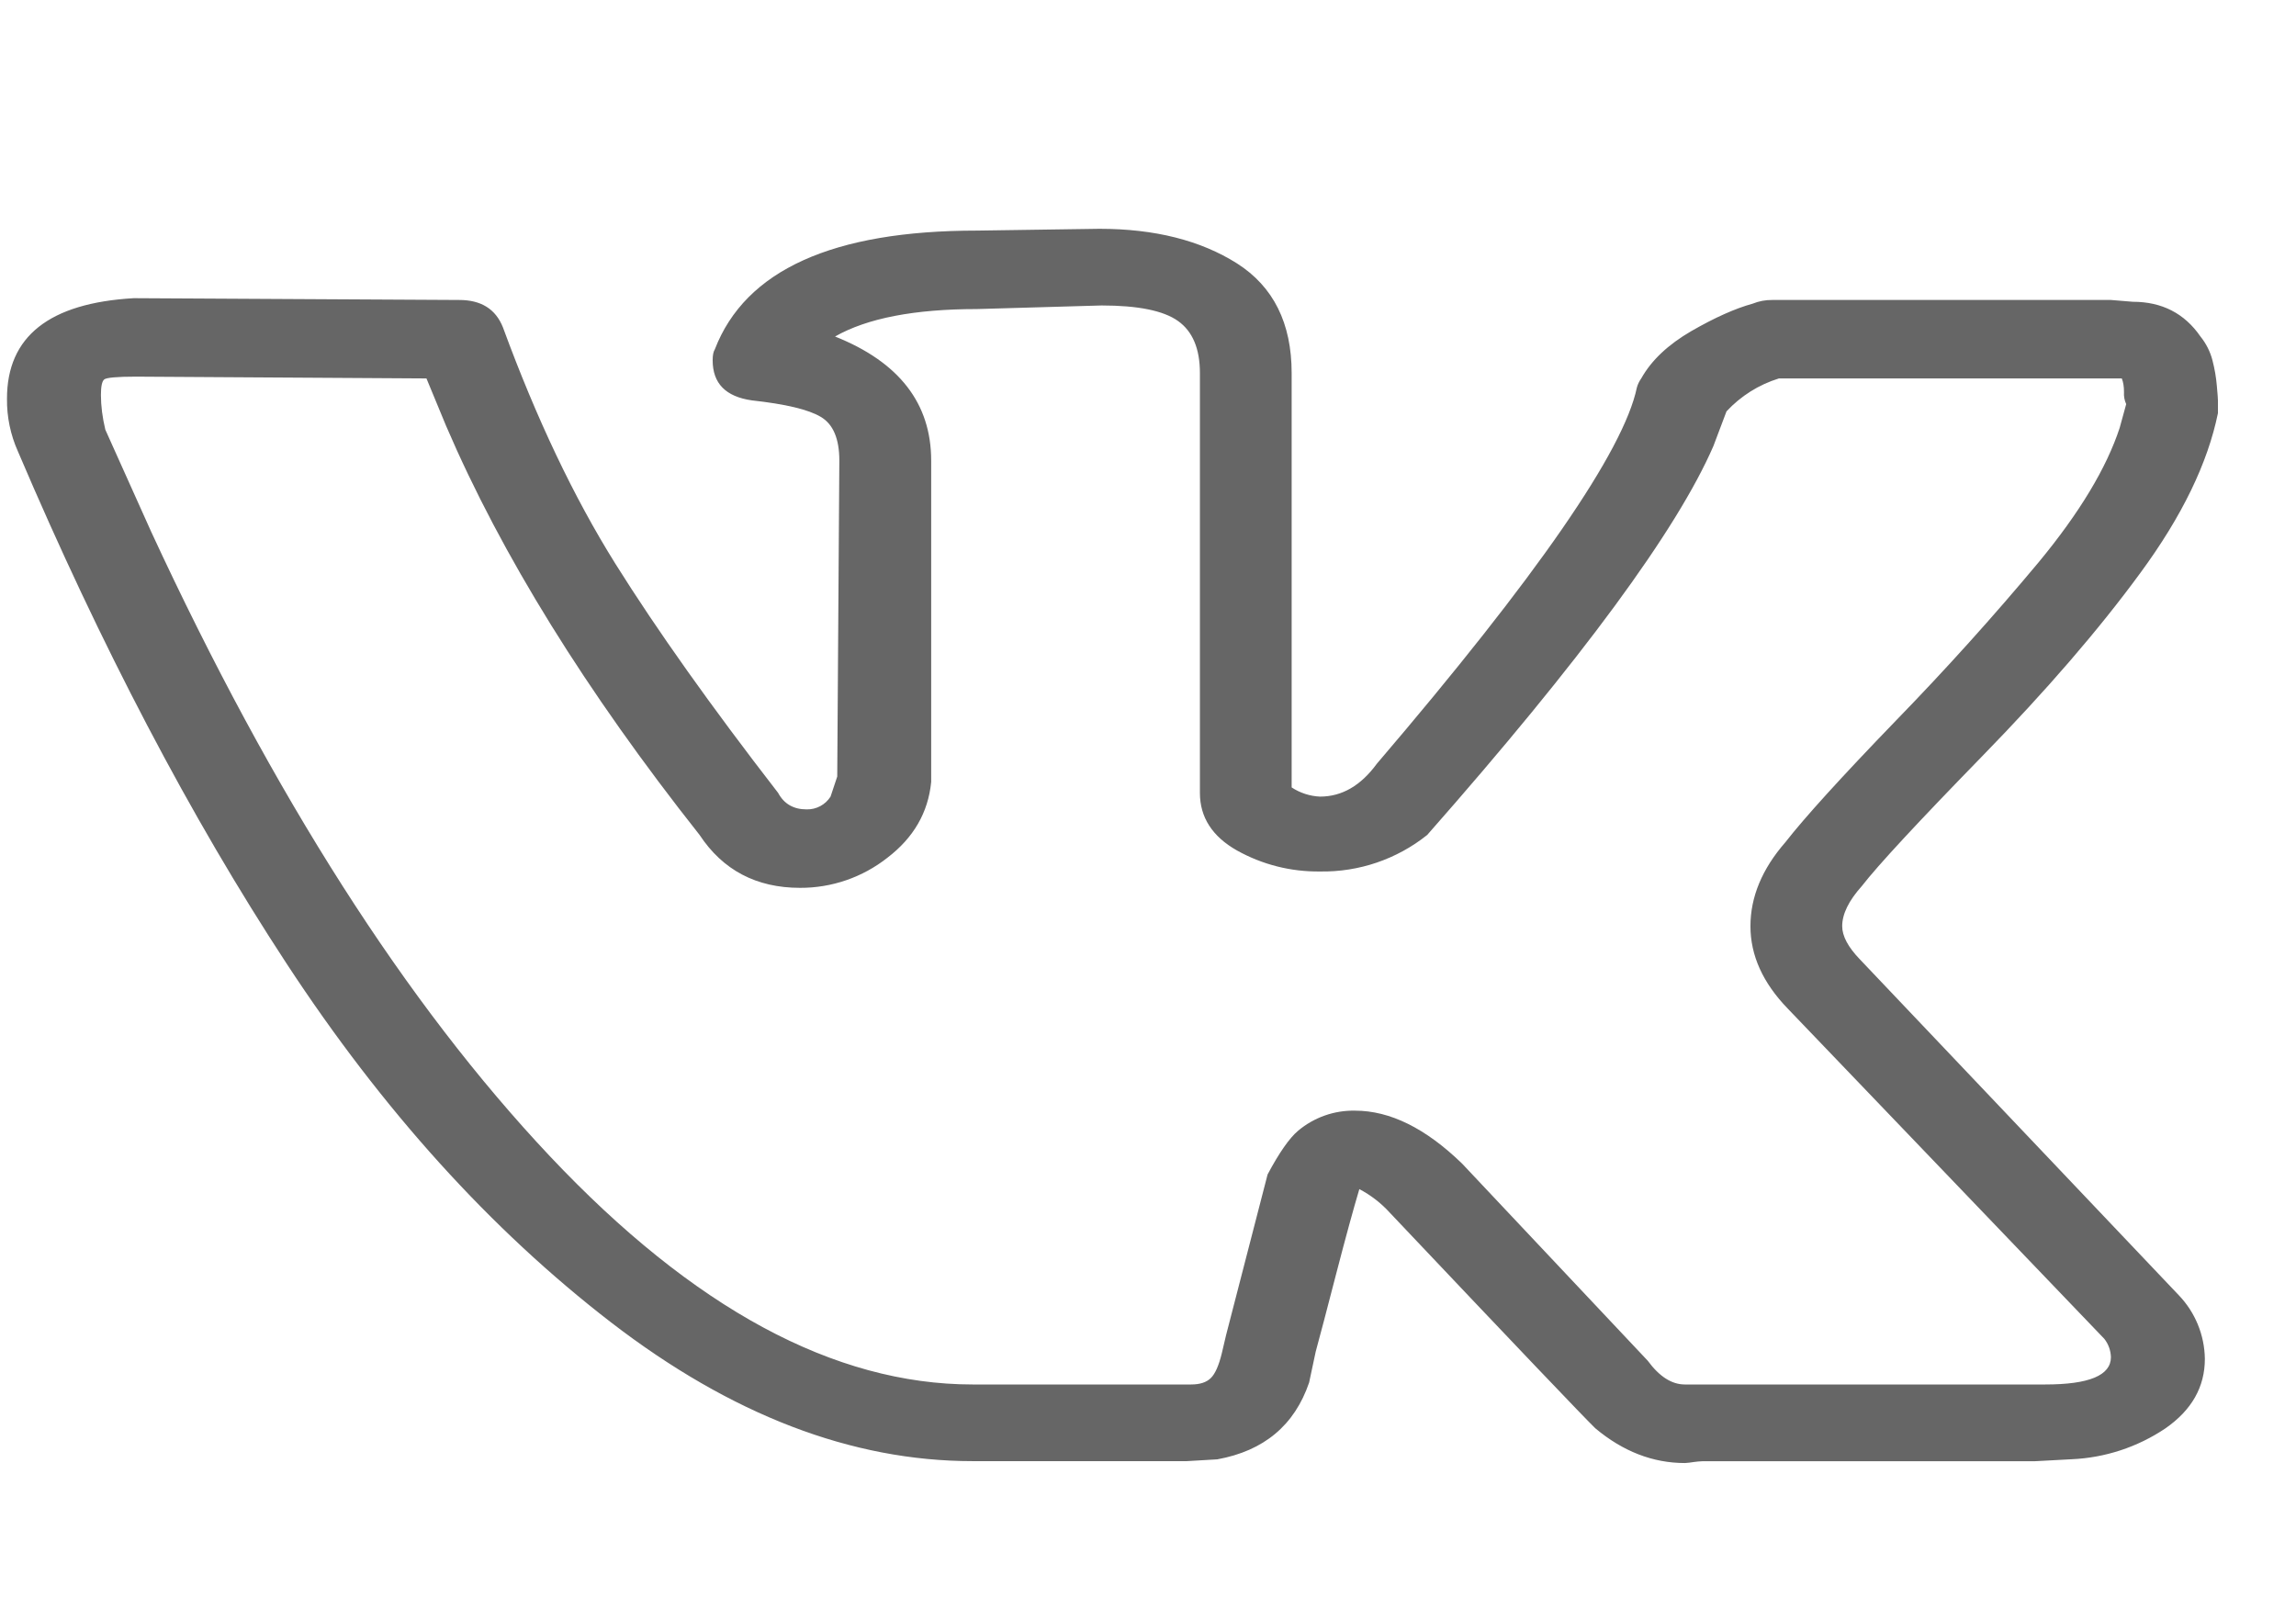
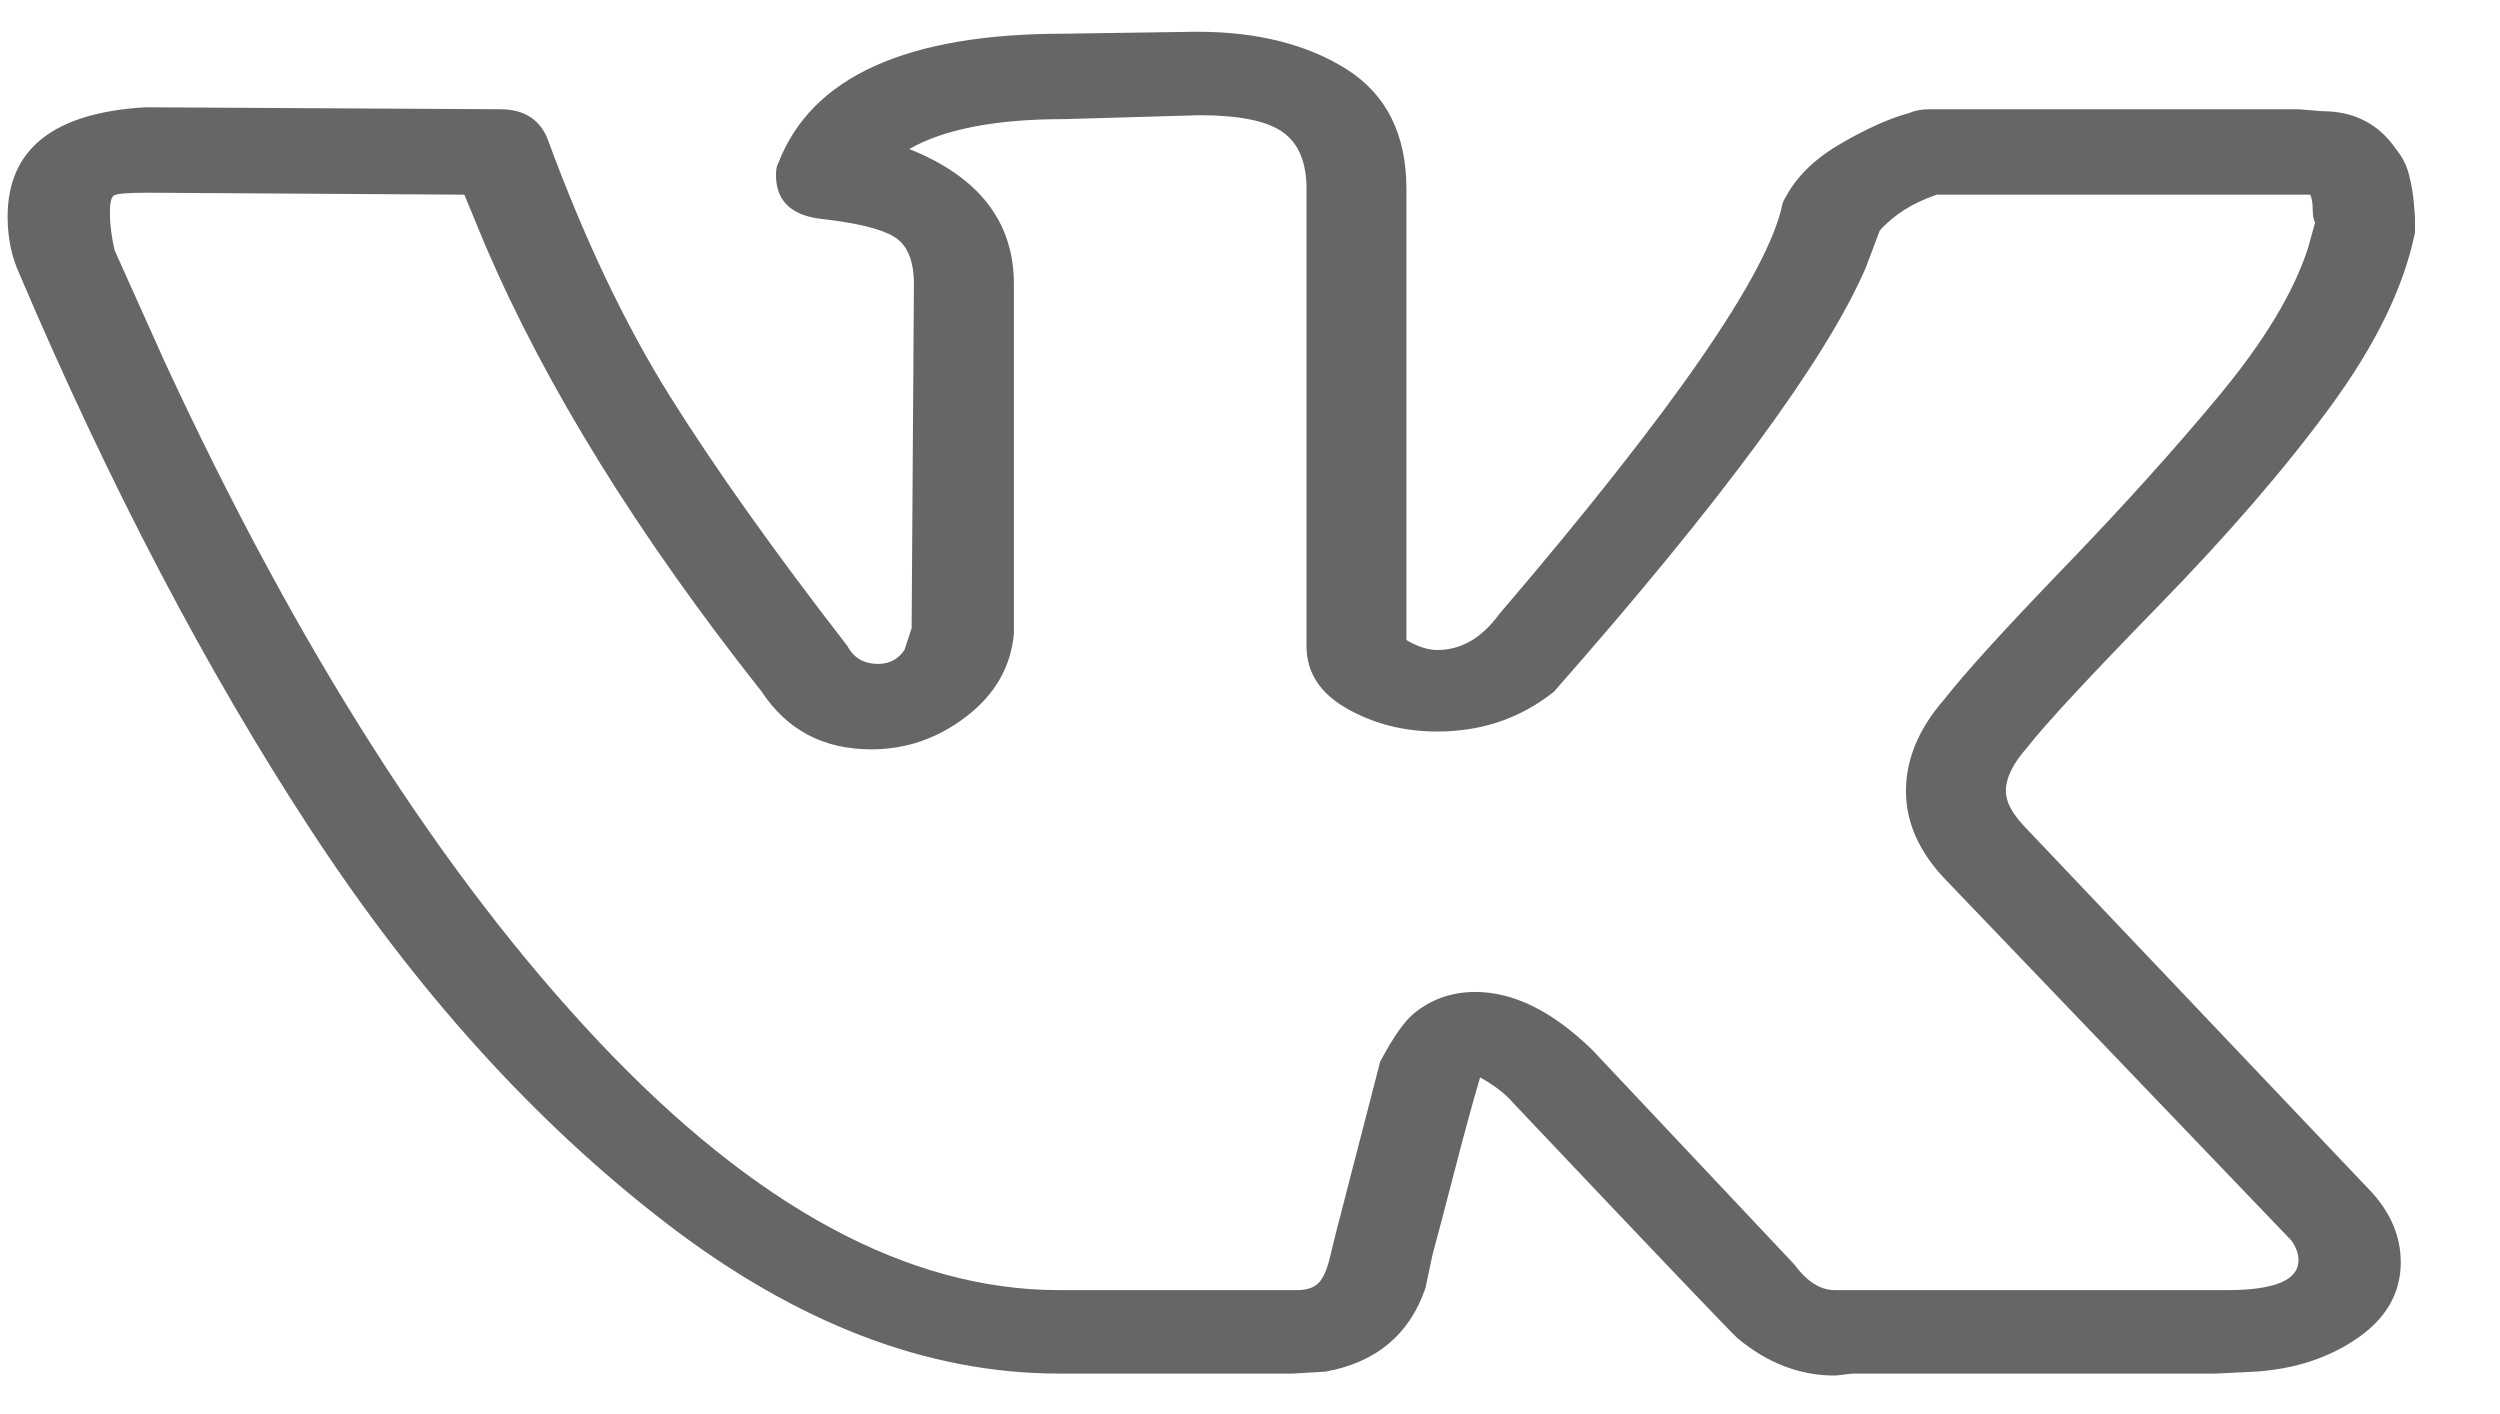
- <svg xmlns="http://www.w3.org/2000/svg" width="23" height="16" fill="none">
-   <path d="M.07 3.993c0-.622.423-.957 1.27-1.006l3.26.018c.22 0 .365.091.438.274.336.915.711 1.704 1.127 2.369.416.664.96 1.43 1.63 2.295.059.11.154.165.285.165a.276.276 0 0 0 .24-.128l.067-.201.021-3.165c0-.219-.062-.365-.186-.438-.124-.074-.353-.128-.689-.165-.263-.037-.394-.17-.394-.402 0-.05.007-.086.022-.11.306-.793 1.182-1.189 2.626-1.189l1.226-.018c.554 0 1.014.116 1.379.347.364.232.547.598.547 1.098v4.151a.562.562 0 0 0 .284.092c.22 0 .409-.11.57-.33 1.604-1.877 2.472-3.133 2.604-3.767a.29.29 0 0 1 .044-.092c.102-.182.27-.34.503-.475.233-.134.438-.226.613-.274a.507.507 0 0 1 .197-.037h3.392l.219.018c.292 0 .518.116.678.348a.63.63 0 0 1 .12.238c.022.085.037.17.044.256.008.085.011.134.011.146v.128c-.102.5-.36 1.033-.777 1.6-.415.567-.944 1.18-1.586 1.838-.642.659-1.044 1.092-1.204 1.299-.131.146-.197.28-.197.402 0 .098.058.208.175.33l3.195 3.365a.939.939 0 0 1 .263.64c0 .28-.131.512-.394.695a1.826 1.826 0 0 1-.941.31l-.372.02h-3.327a.794.794 0 0 0-.087.008.802.802 0 0 1-.088.01c-.32 0-.62-.116-.897-.348-.102-.098-.788-.817-2.057-2.158a1.106 1.106 0 0 0-.307-.238c-.058.195-.135.475-.23.841-.094.366-.164.628-.207.787l-.066.31c-.146.427-.452.684-.92.769l-.306.018H9.743c-1.21 0-2.418-.463-3.622-1.39-1.203-.927-2.287-2.124-3.25-3.594-.963-1.469-1.86-3.18-2.691-5.13a1.254 1.254 0 0 1-.11-.53ZM13.223 8.73a1.66 1.66 0 0 1-.831-.21c-.248-.14-.372-.333-.372-.577V3.737c0-.244-.073-.418-.22-.522-.145-.103-.4-.155-.765-.155l-1.248.036c-.627 0-1.101.092-1.422.275.642.256.963.67.963 1.243v3.22c-.03.304-.175.557-.438.758a1.405 1.405 0 0 1-.875.302c-.438 0-.774-.177-1.007-.53C5.87 6.925 5.024 5.559 4.469 4.267l-.197-.476-2.91-.018c-.19 0-.296.01-.318.028-.022.018-.033.07-.033.155 0 .11.015.226.044.348l.46 1.024c1.225 2.646 2.556 4.73 3.994 6.255 1.437 1.524 2.848 2.286 4.234 2.286h2.189c.088 0 .153-.021.197-.064.044-.043.08-.125.11-.247l.043-.183.416-1.61c.117-.219.219-.365.306-.438a.86.86 0 0 1 .57-.201c.35 0 .707.176 1.072.53l1.86 1.975c.117.159.24.238.372.238h3.611c.438 0 .657-.091.657-.274a.312.312 0 0 0-.066-.183l-3.173-3.31c-.248-.257-.372-.531-.372-.824 0-.292.116-.573.35-.841.19-.244.558-.65 1.105-1.216a28.203 28.203 0 0 0 1.434-1.591c.408-.494.678-.942.81-1.345l.065-.237a.243.243 0 0 1-.022-.12c0-.054-.007-.1-.022-.137H17.82a1.199 1.199 0 0 0-.525.33l-.131.347c-.365.841-1.32 2.14-2.867 3.896a1.672 1.672 0 0 1-1.073.366Z" fill="#666" />
+ <svg xmlns="http://www.w3.org/2000/svg" width="23" height="13" viewBox="0 0 23 13" fill="none">
+   <path d="M0.07 1.993C0.07 1.371 0.493 1.036 1.339 0.987L4.6 1.005C4.819 1.005 4.965 1.096 5.038 1.279C5.374 2.194 5.749 2.983 6.165 3.648C6.581 4.312 7.125 5.077 7.796 5.943C7.854 6.053 7.949 6.108 8.08 6.108C8.182 6.108 8.263 6.065 8.321 5.98L8.387 5.779L8.408 2.615C8.408 2.395 8.346 2.249 8.222 2.176C8.098 2.102 7.869 2.048 7.533 2.011C7.27 1.974 7.139 1.84 7.139 1.609C7.139 1.56 7.146 1.523 7.161 1.499C7.467 0.706 8.343 0.31 9.787 0.31L11.013 0.292C11.567 0.292 12.027 0.408 12.392 0.639C12.756 0.871 12.939 1.237 12.939 1.737V5.888C13.041 5.949 13.136 5.98 13.223 5.98C13.442 5.98 13.632 5.87 13.792 5.651C15.397 3.773 16.265 2.517 16.397 1.883C16.397 1.871 16.411 1.84 16.441 1.791C16.543 1.609 16.71 1.45 16.944 1.316C17.177 1.182 17.381 1.09 17.557 1.042C17.615 1.017 17.681 1.005 17.754 1.005H21.146L21.365 1.023C21.657 1.023 21.883 1.139 22.043 1.371C22.102 1.444 22.142 1.523 22.163 1.609C22.185 1.694 22.2 1.779 22.207 1.865C22.215 1.95 22.218 1.999 22.218 2.011V2.139C22.116 2.639 21.857 3.172 21.441 3.739C21.026 4.306 20.497 4.919 19.855 5.577C19.213 6.236 18.811 6.669 18.651 6.876C18.52 7.022 18.454 7.156 18.454 7.278C18.454 7.376 18.512 7.486 18.629 7.608L21.824 10.973C21.999 11.168 22.087 11.381 22.087 11.613C22.087 11.893 21.956 12.125 21.693 12.308C21.43 12.491 21.117 12.594 20.752 12.619L20.38 12.637H17.053C17.039 12.637 17.009 12.64 16.966 12.646C16.922 12.652 16.893 12.655 16.878 12.655C16.557 12.655 16.258 12.54 15.981 12.308C15.879 12.21 15.193 11.491 13.924 10.15C13.851 10.064 13.748 9.985 13.617 9.912C13.559 10.107 13.482 10.387 13.387 10.753C13.293 11.119 13.223 11.381 13.18 11.54L13.114 11.851C12.968 12.277 12.662 12.534 12.195 12.619L11.888 12.637H9.743C8.532 12.637 7.325 12.174 6.121 11.247C4.918 10.32 3.834 9.122 2.871 7.653C1.908 6.184 1.011 4.474 0.18 2.523C0.107 2.365 0.07 2.188 0.07 1.993ZM13.223 6.73C12.917 6.73 12.64 6.66 12.392 6.519C12.144 6.379 12.02 6.187 12.02 5.943V1.737C12.02 1.493 11.947 1.319 11.801 1.215C11.655 1.112 11.399 1.06 11.035 1.06L9.787 1.096C9.16 1.096 8.686 1.188 8.365 1.371C9.007 1.627 9.328 2.041 9.328 2.615V5.833C9.298 6.138 9.153 6.391 8.89 6.592C8.627 6.794 8.336 6.894 8.015 6.894C7.577 6.894 7.241 6.717 7.008 6.364C5.87 4.925 5.024 3.559 4.469 2.267L4.272 1.791L1.361 1.773C1.172 1.773 1.066 1.782 1.044 1.801C1.022 1.819 1.011 1.871 1.011 1.956C1.011 2.066 1.026 2.182 1.055 2.304L1.515 3.328C2.74 5.974 4.071 8.059 5.509 9.583C6.946 11.107 8.357 11.869 9.743 11.869H11.932C12.02 11.869 12.085 11.848 12.129 11.805C12.173 11.762 12.209 11.68 12.238 11.558L12.282 11.375L12.698 9.766C12.815 9.546 12.917 9.4 13.004 9.327C13.165 9.193 13.355 9.126 13.573 9.126C13.924 9.126 14.281 9.302 14.646 9.656L16.506 11.631C16.623 11.79 16.747 11.869 16.878 11.869H20.489C20.927 11.869 21.146 11.777 21.146 11.595C21.146 11.534 21.124 11.473 21.08 11.412L17.907 8.101C17.659 7.845 17.535 7.571 17.535 7.278C17.535 6.986 17.651 6.705 17.885 6.437C18.075 6.193 18.443 5.788 18.99 5.221C19.537 4.654 20.015 4.123 20.424 3.63C20.832 3.136 21.102 2.688 21.233 2.285L21.299 2.048C21.285 2.023 21.277 1.984 21.277 1.929C21.277 1.874 21.27 1.828 21.255 1.791H17.819C17.6 1.865 17.425 1.974 17.294 2.121L17.163 2.468C16.798 3.309 15.842 4.608 14.296 6.364C13.989 6.608 13.632 6.73 13.223 6.73Z" fill="#666666" />
</svg>
